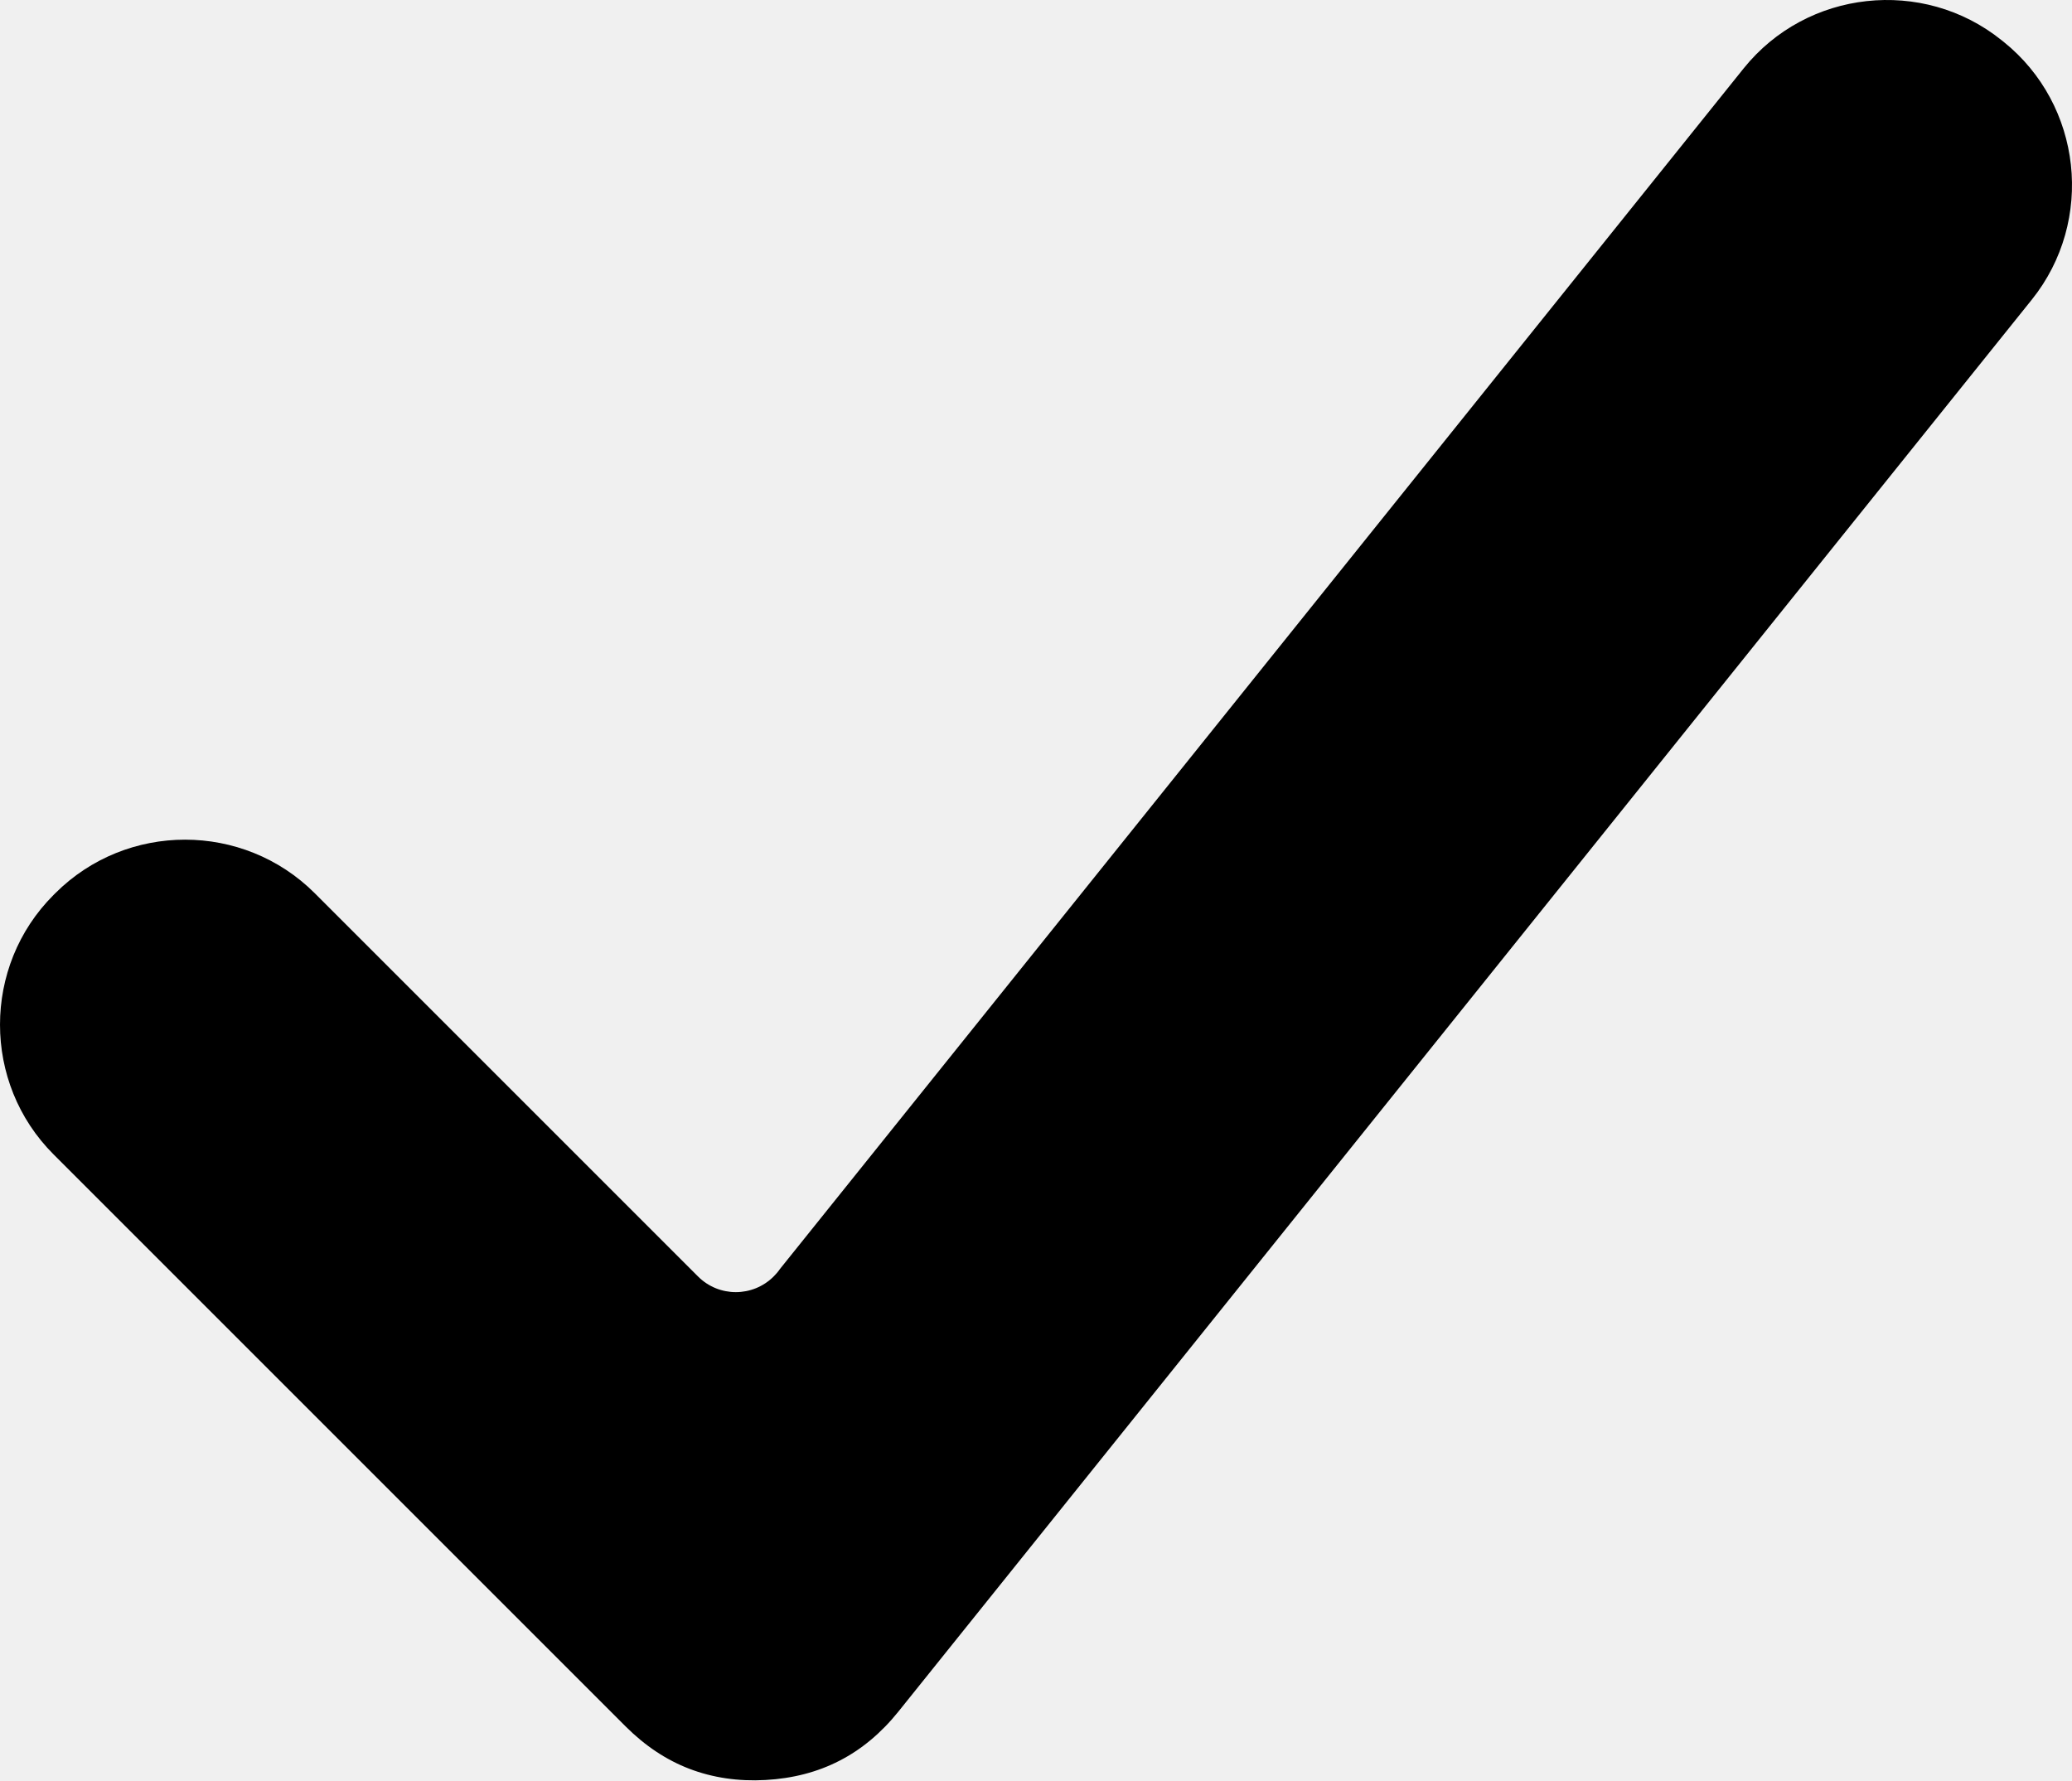
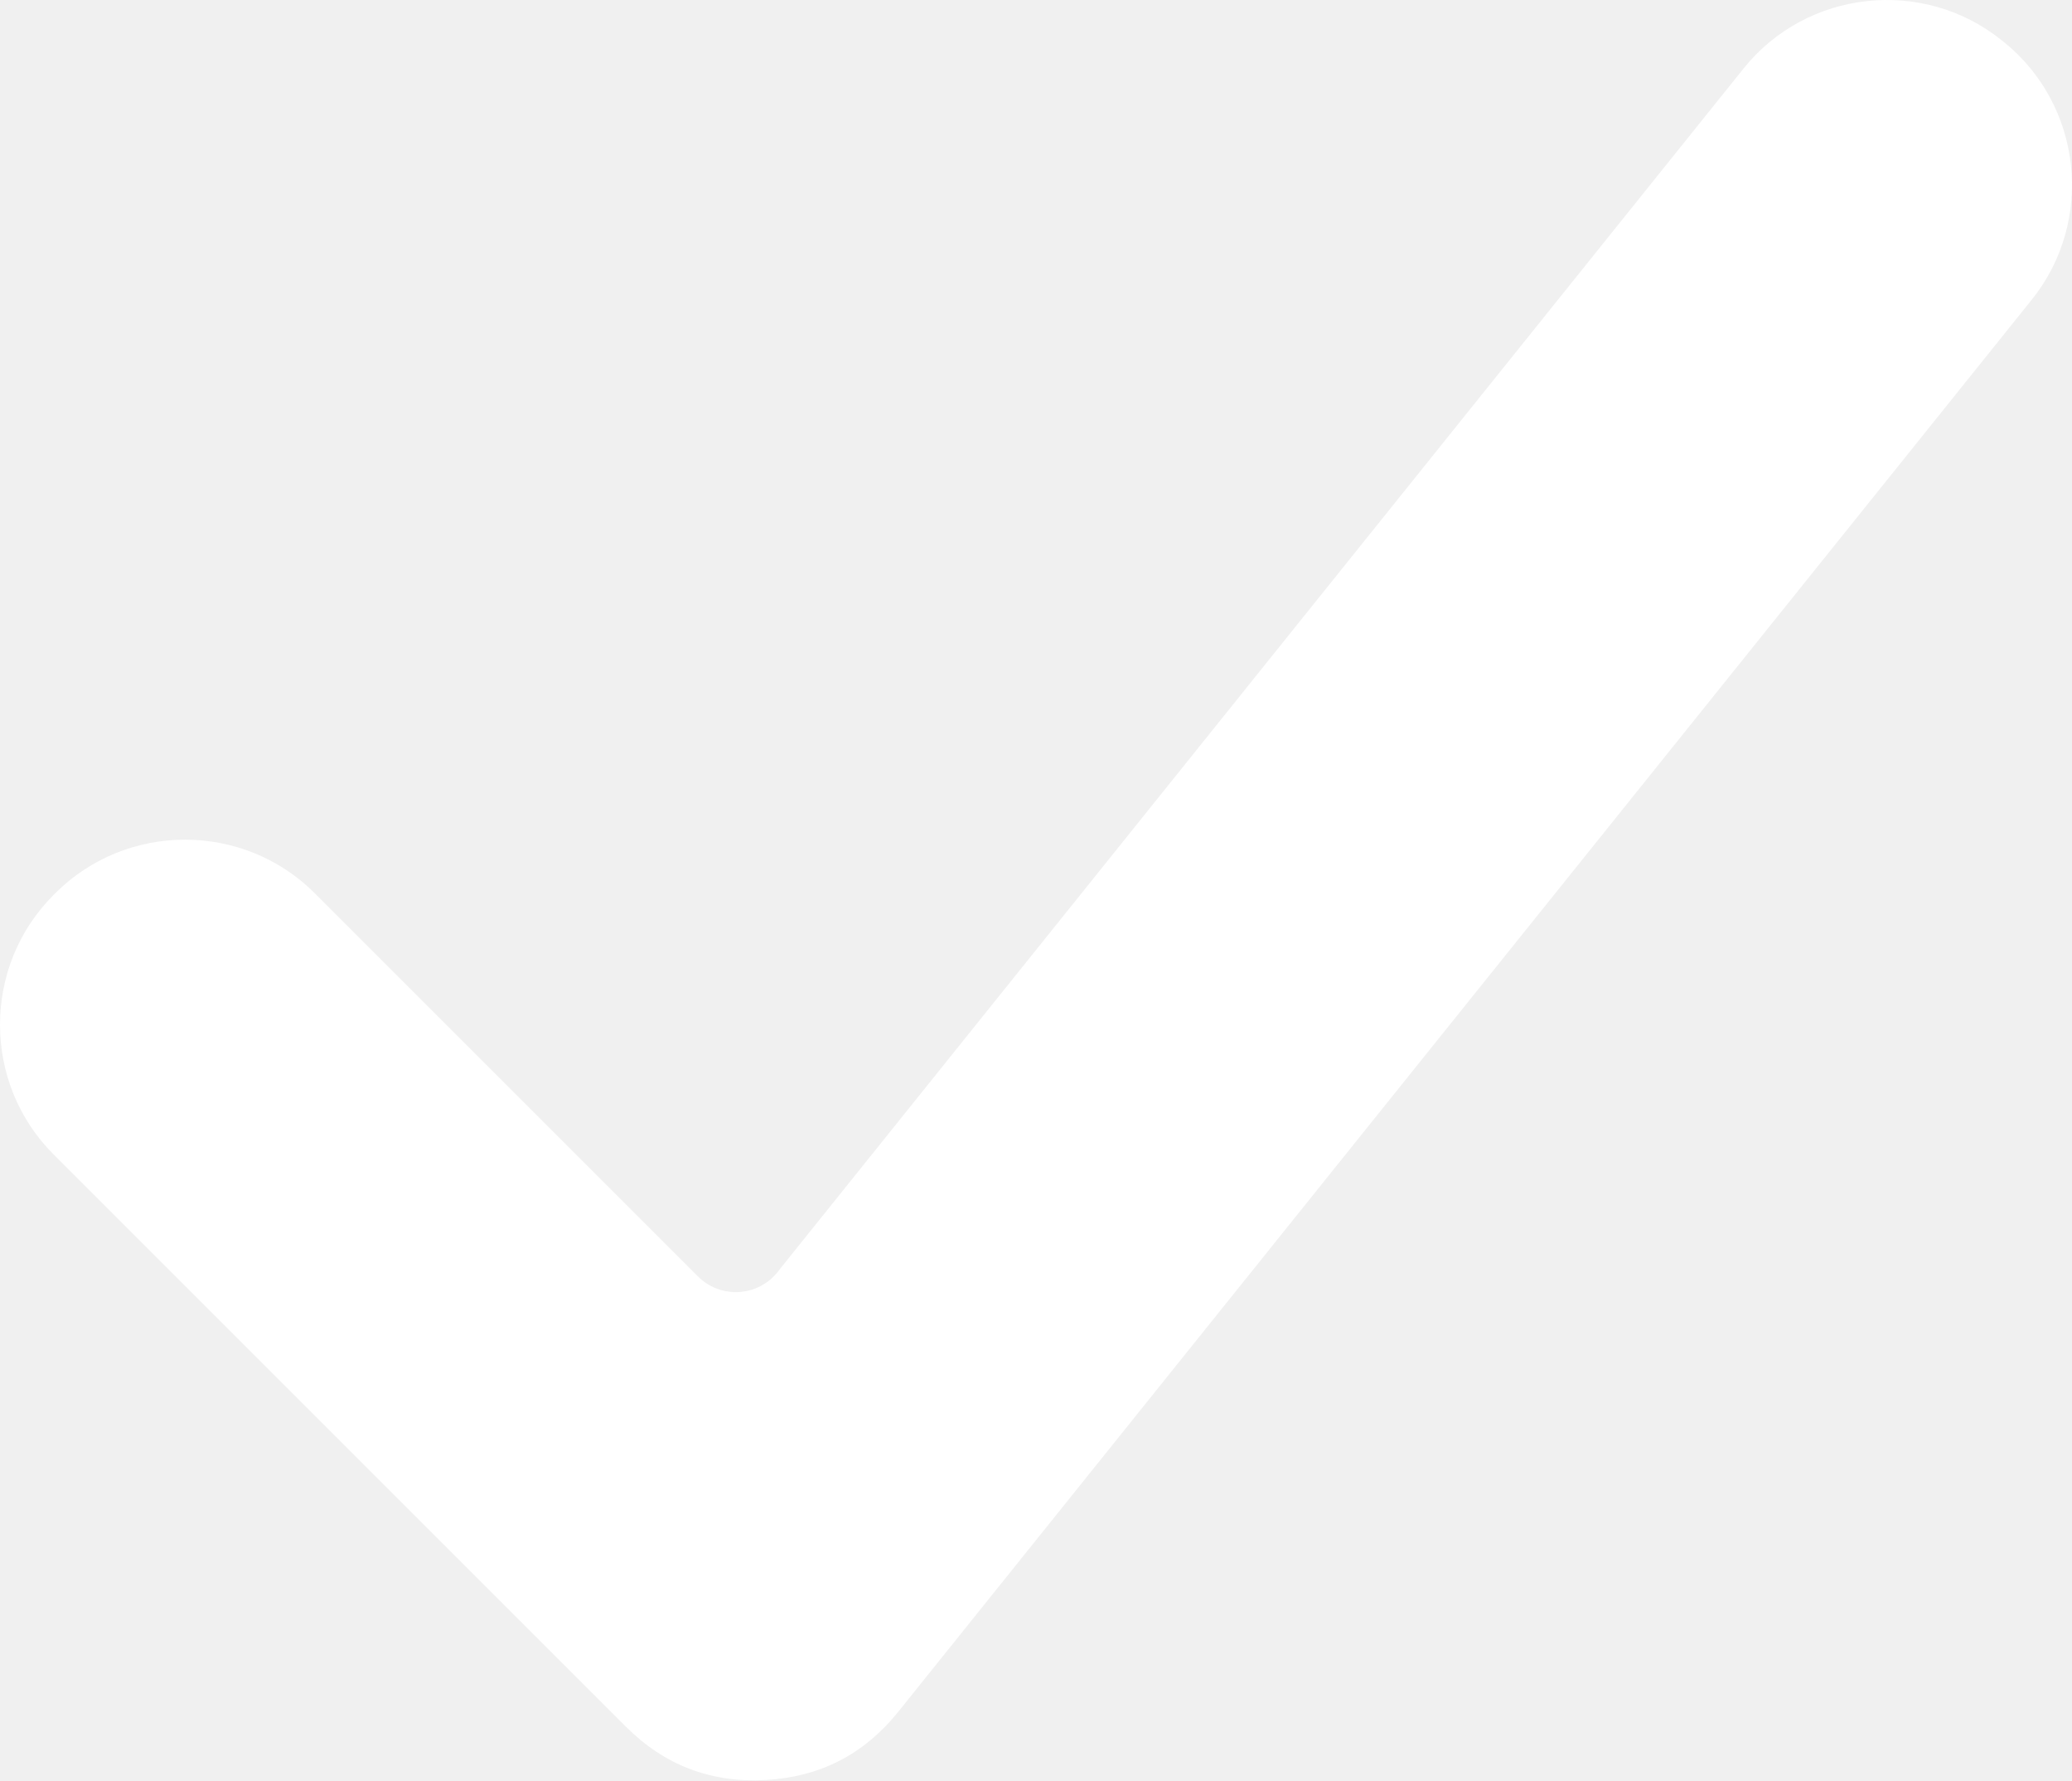
<svg xmlns="http://www.w3.org/2000/svg" id="Ebene_1" version="1.1" viewBox="0 0 684.188 587.905">
-   <path d="M575.794,22.548l-318.25,396.5c-.592.873-1.276,1.678-2.057,2.454-6.921,6.921-18.116,6.921-25.012,0l-126.562-126.562c-11.786-11.761-27.302-17.664-42.816-17.664-15.515,0-31.03,5.902-42.816,17.664l-.616.616c-11.786,11.786-17.664,27.302-17.664,42.816,0,15.515,5.878,31.03,17.664,42.816l188.922,188.922c6.378,6.378,13.44,11.078,21.045,13.983,7.697,2.954,16.131,4.205,25.128,3.705,8.997-.494,17.194-2.618,24.469-6.378,7.227-3.705,13.745-9.137,19.416-16.198L670.925,98.939c10.413-12.988,14.593-29.07,12.897-44.537-1.703-15.399-9.235-30.181-22.247-40.619l-.659-.519c-12.988-10.437-29.07-14.593-44.538-12.897-15.399,1.678-30.181,9.235-40.619,22.223l.034-.043Z" />
+   <path fill="#fff" d="M575.794,22.548l-318.25,396.5c-.592.873-1.276,1.678-2.057,2.454-6.921,6.921-18.116,6.921-25.012,0l-126.562-126.562c-11.786-11.761-27.302-17.664-42.816-17.664-15.515,0-31.03,5.902-42.816,17.664l-.616.616c-11.786,11.786-17.664,27.302-17.664,42.816,0,15.515,5.878,31.03,17.664,42.816l188.922,188.922c6.378,6.378,13.44,11.078,21.045,13.983,7.697,2.954,16.131,4.205,25.128,3.705,8.997-.494,17.194-2.618,24.469-6.378,7.227-3.705,13.745-9.137,19.416-16.198L670.925,98.939c10.413-12.988,14.593-29.07,12.897-44.537-1.703-15.399-9.235-30.181-22.247-40.619l-.659-.519c-12.988-10.437-29.07-14.593-44.538-12.897-15.399,1.678-30.181,9.235-40.619,22.223l.034-.043Z" />
</svg>
